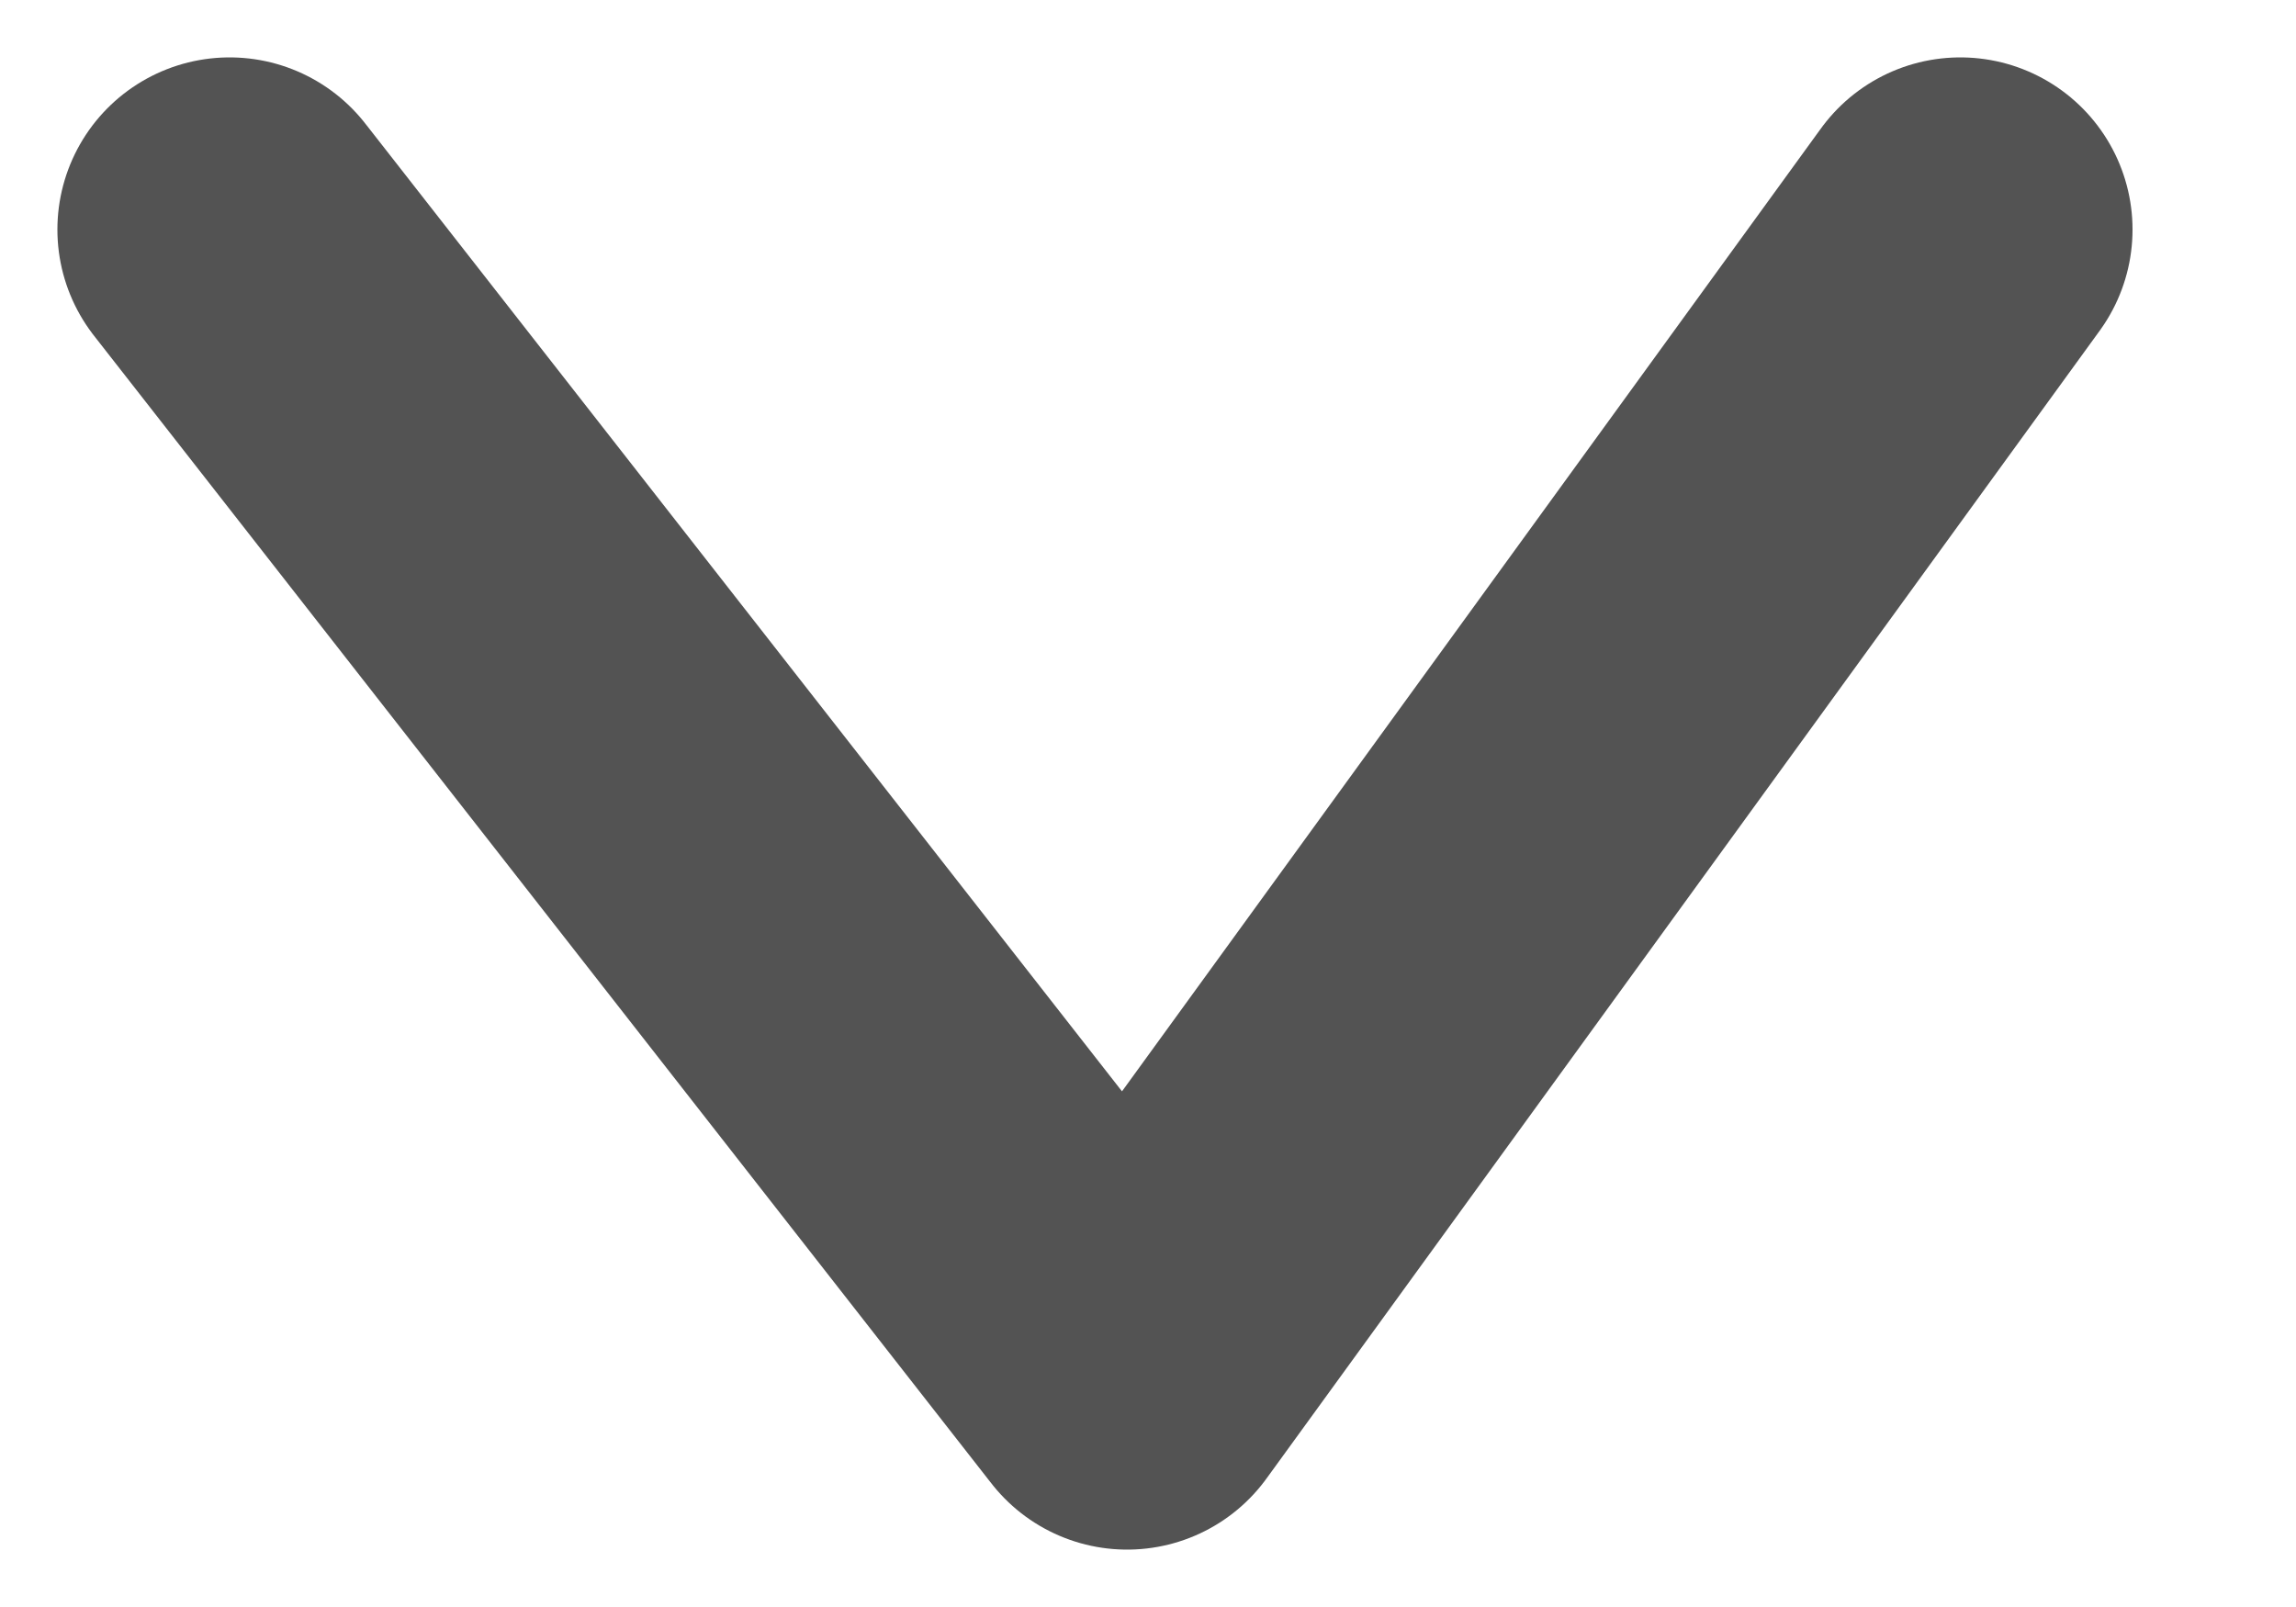
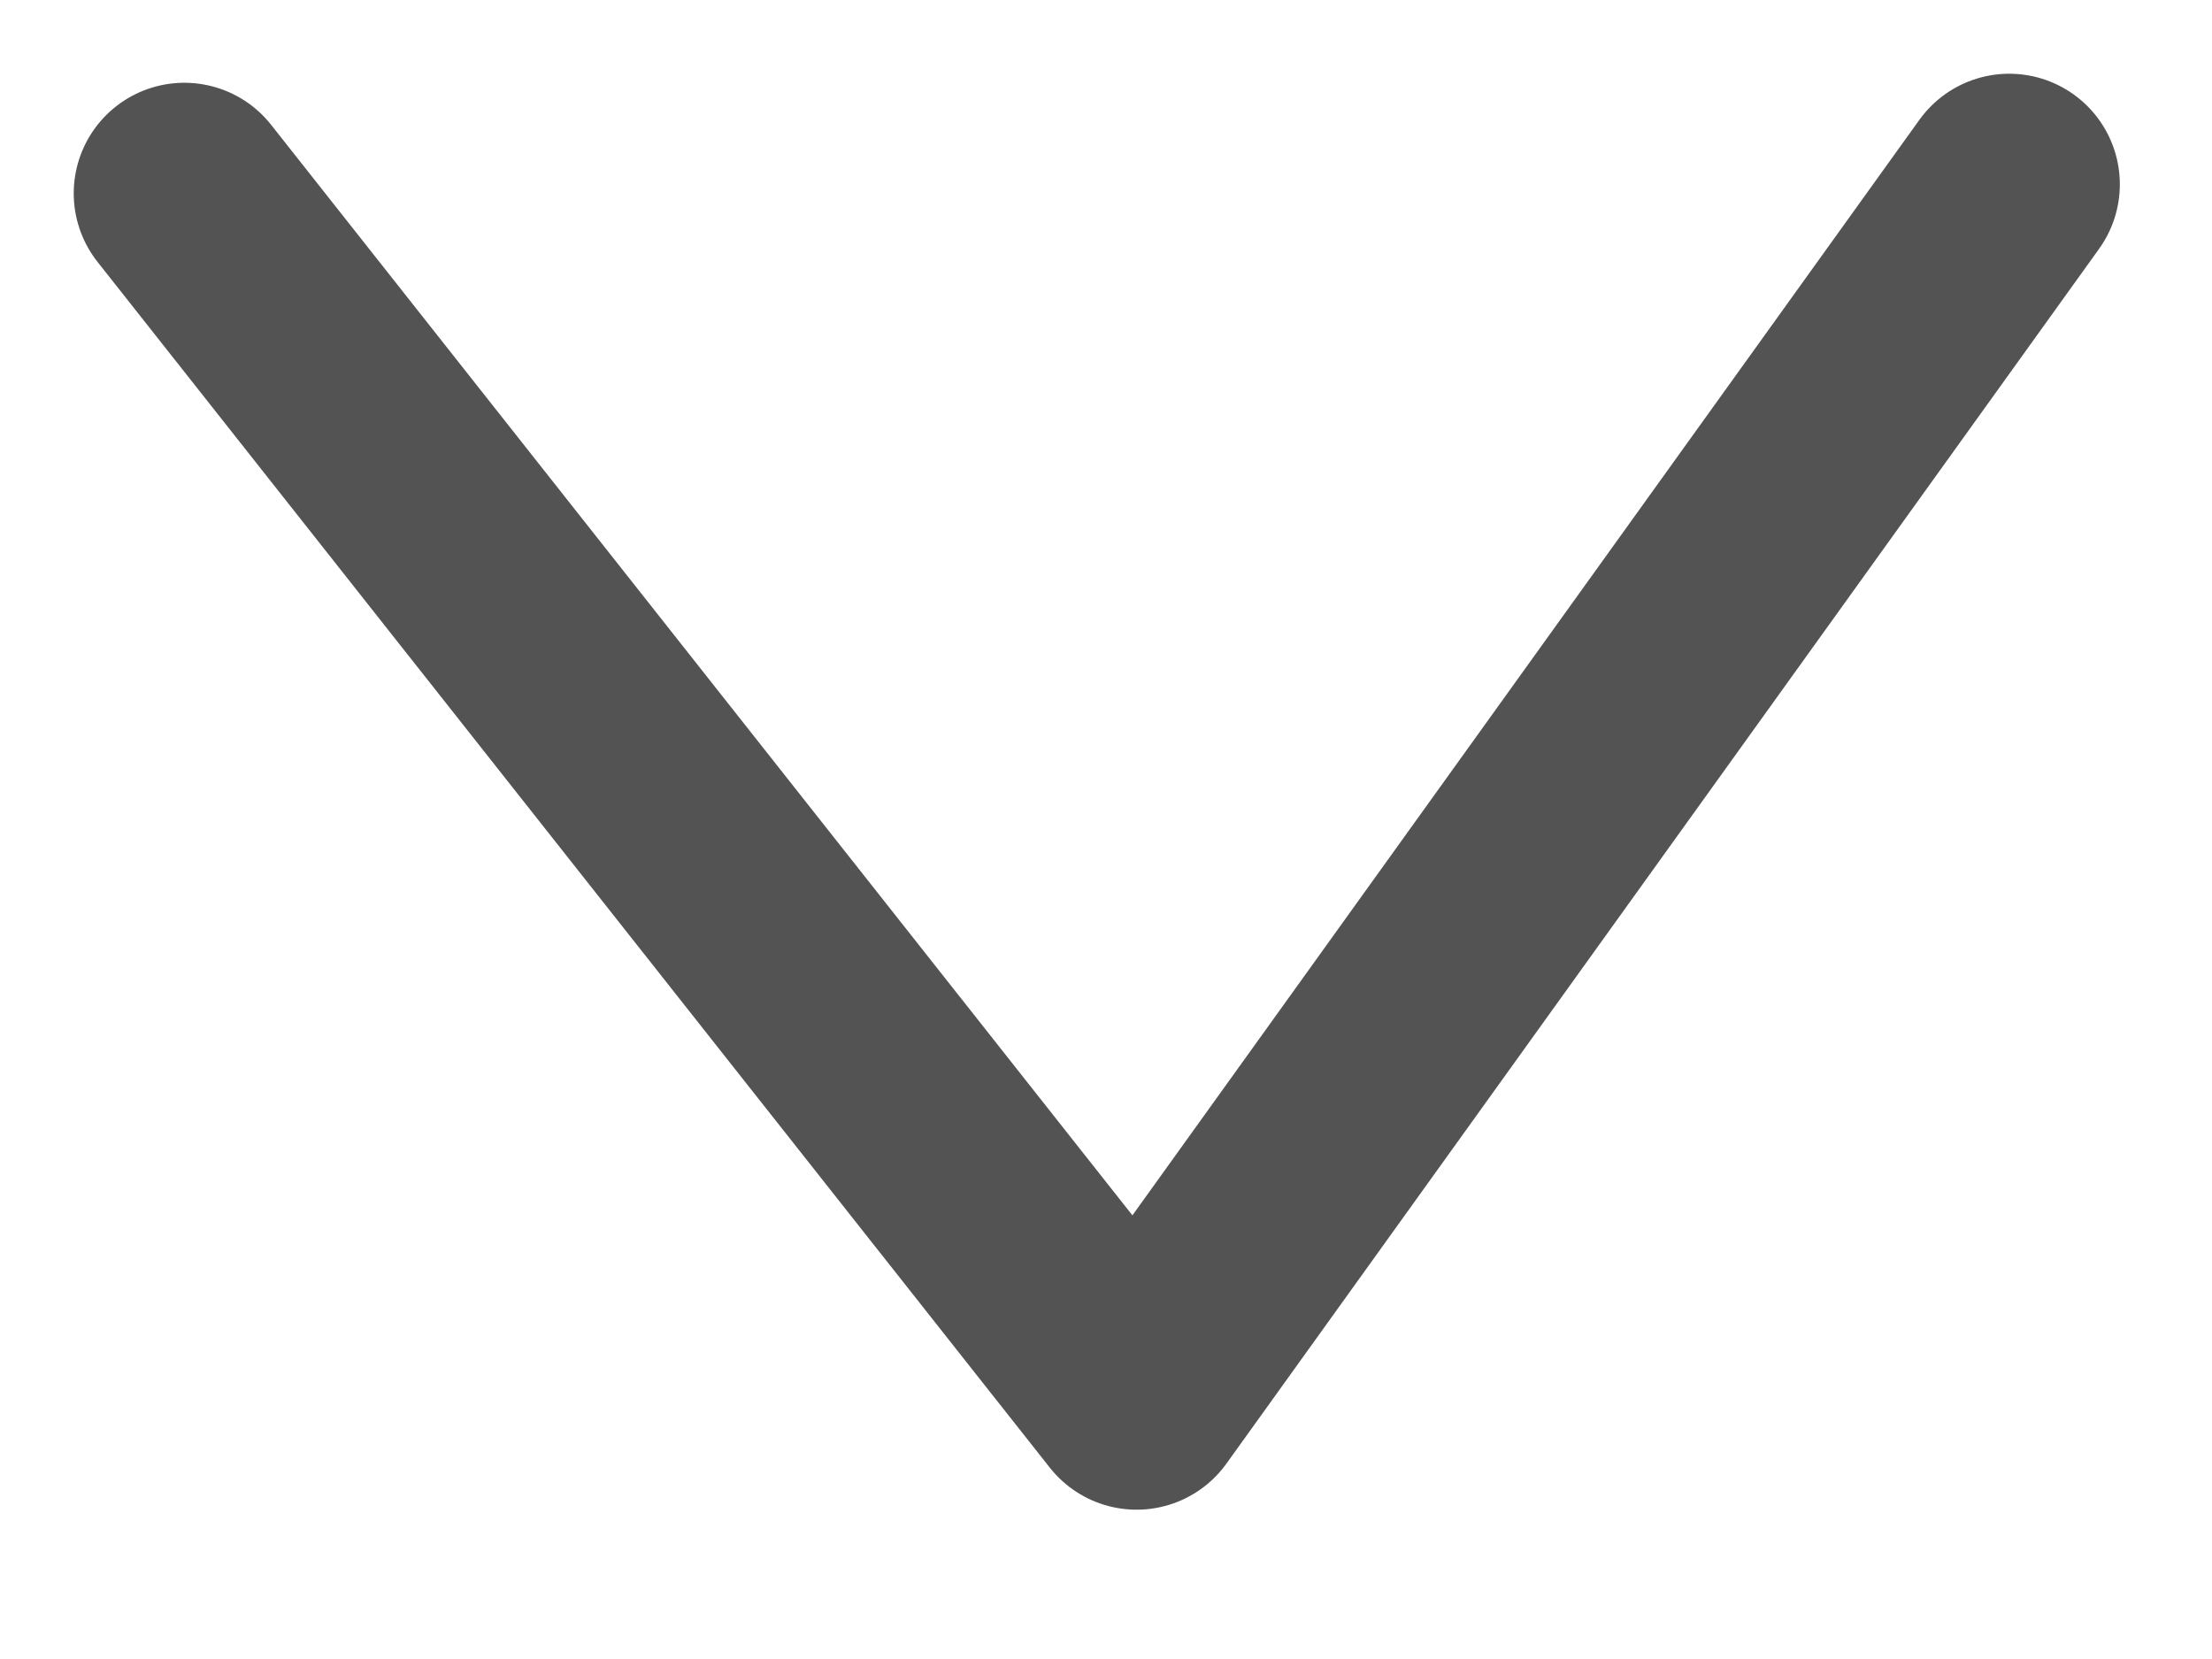
- <svg xmlns="http://www.w3.org/2000/svg" fill="none" height="7" viewBox="0 0 10 7" width="10">
-   <path d="m1 1 3.909 5 3.629-5" opacity=".9" stroke="#404040" stroke-linecap="round" stroke-linejoin="round" stroke-width="1.5" />
+ <svg xmlns="http://www.w3.org/2000/svg" fill="none" height="9" viewBox="0 0 12 9" width="12">
+   <path d="m1 1.049 5.166 6.541 4.734-6.59" opacity=".9" stroke="#404040" stroke-linecap="round" stroke-linejoin="round" stroke-width="1.2" />
</svg>
